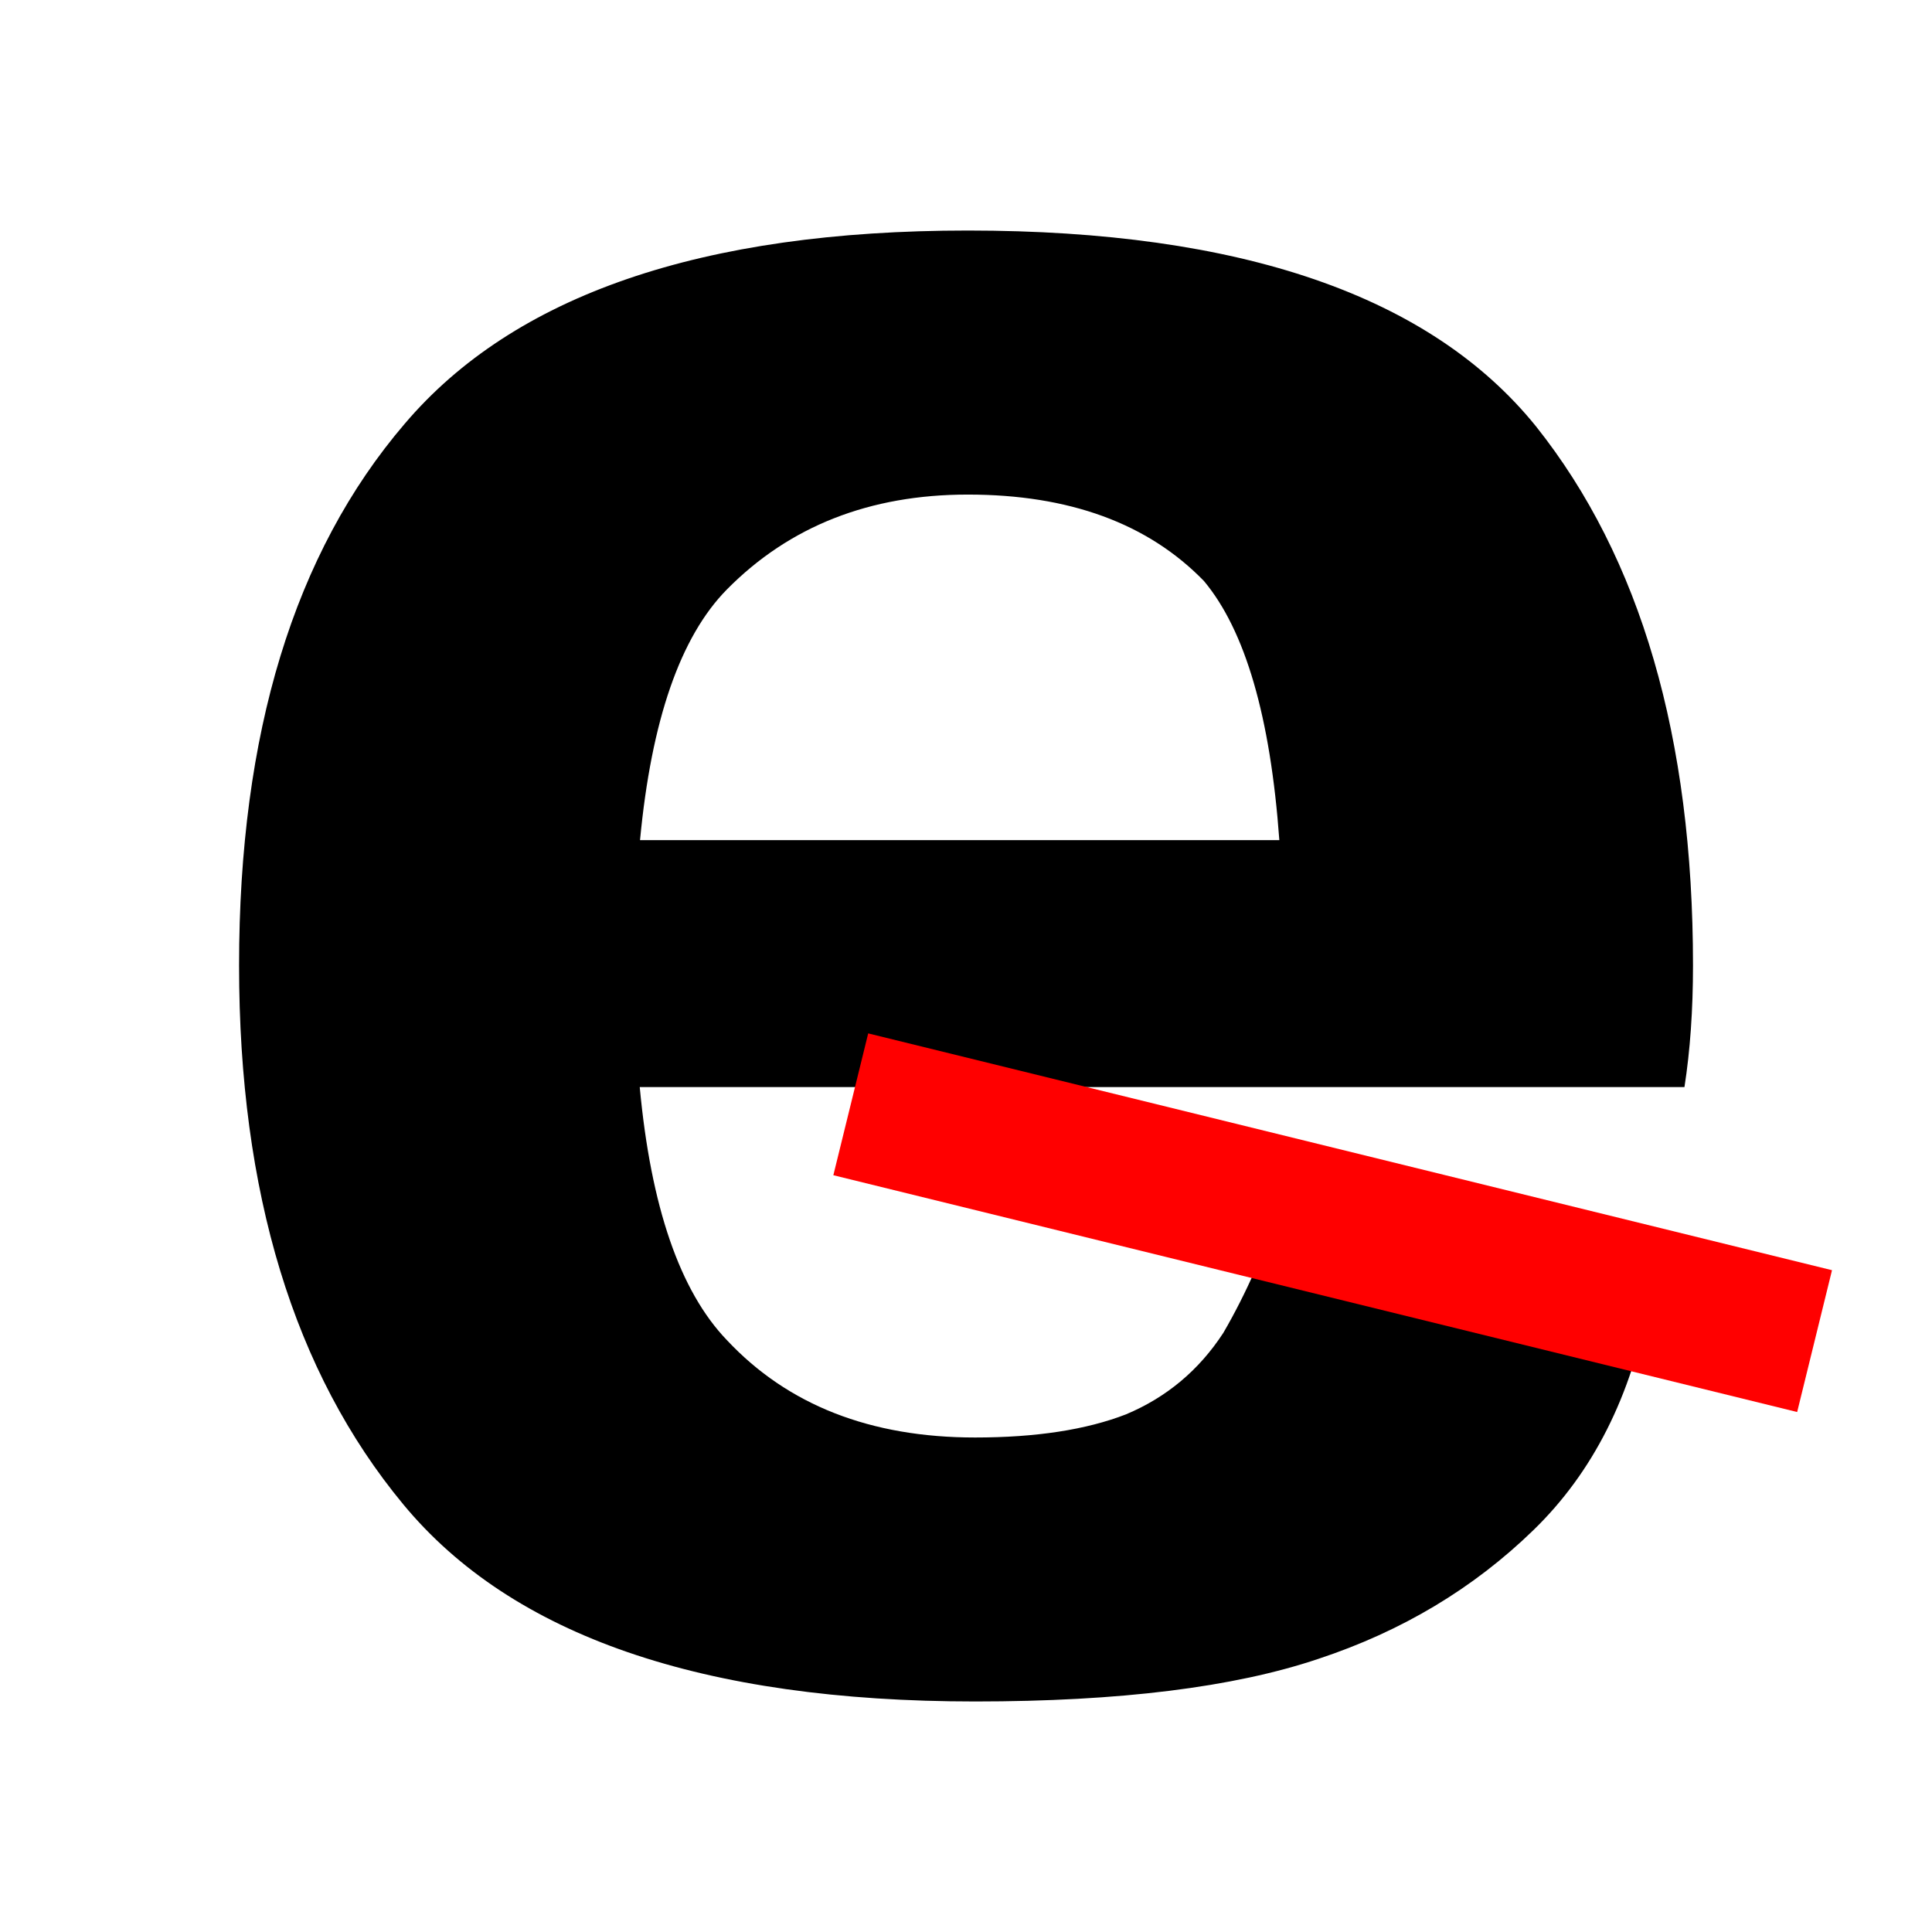
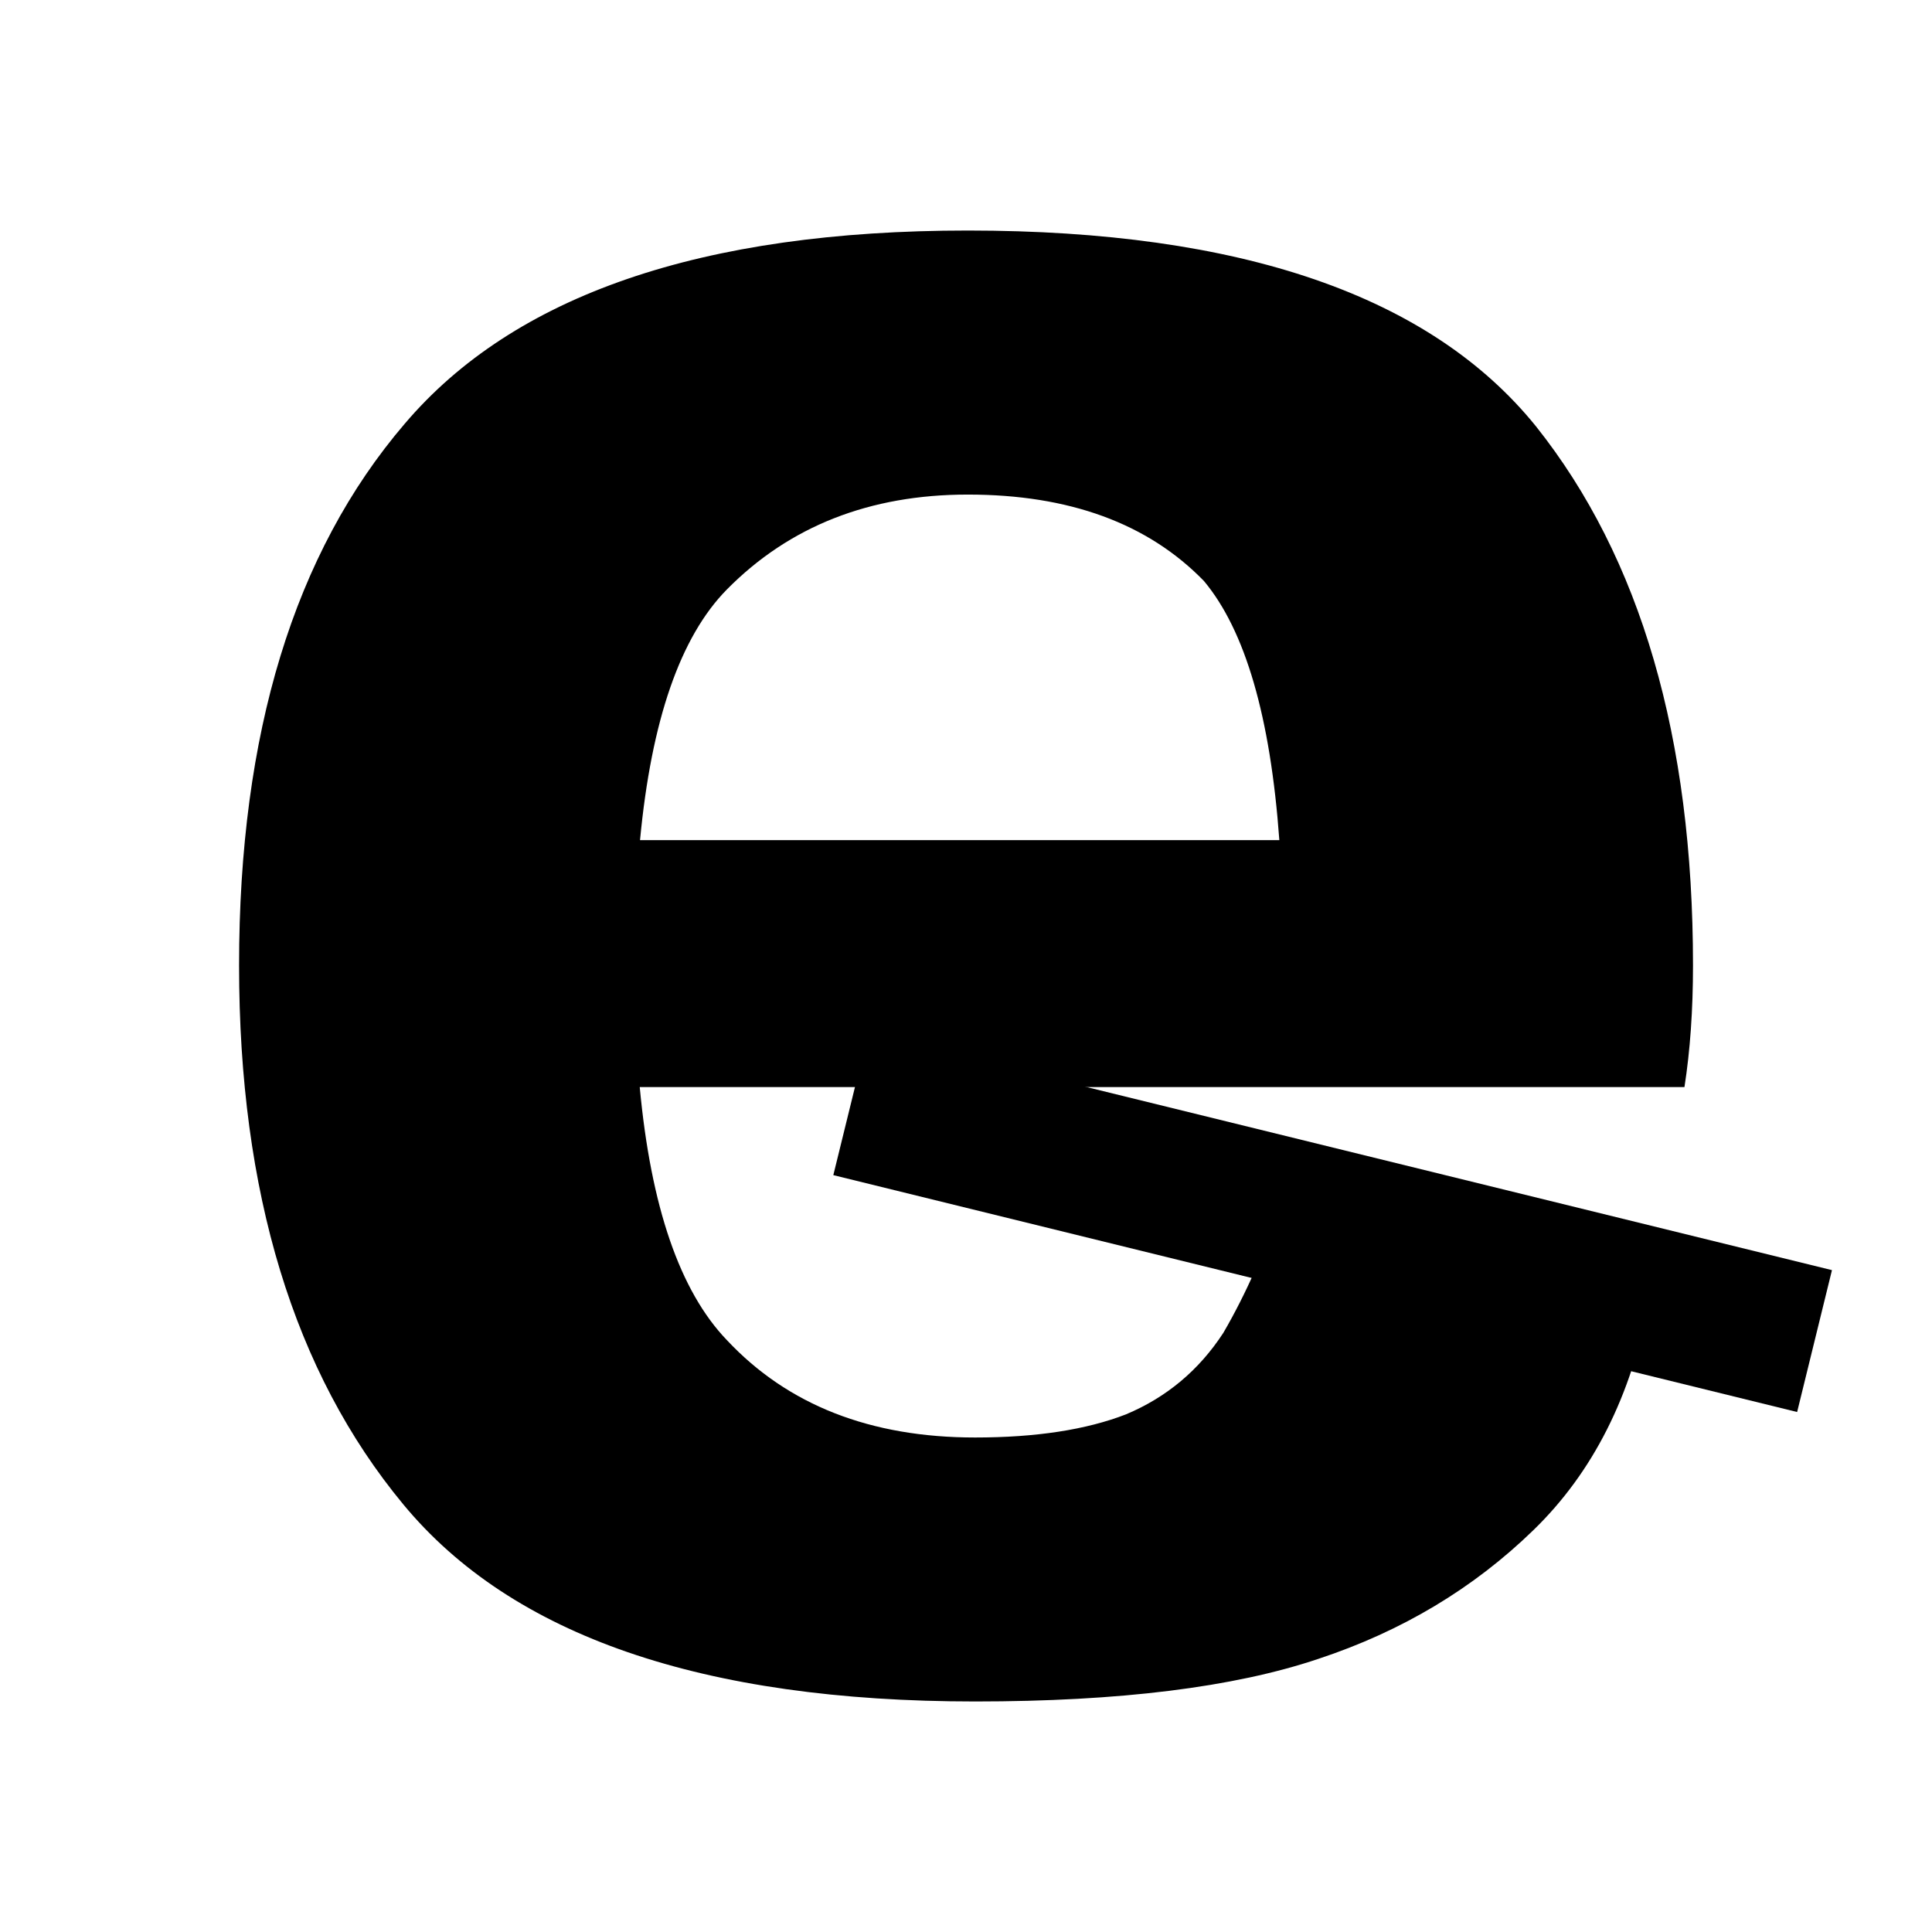
<svg xmlns="http://www.w3.org/2000/svg" width="26.458mm" height="26.458mm" viewBox="0 0 26.458 26.458" version="1.1" id="svg1">
  <defs id="defs1">
    </defs>
  <g id="layer1">
-     <path d="M 0,0" id="path2" />
    <path id="path9" style="font-weight:bold;font-size:33.324px;line-height:0.8;font-family:Anybody;-inkscape-font-specification:'Anybody Bold';text-align:center;letter-spacing:8.886px;text-anchor:middle;stroke-width:2;stroke-linejoin:bevel;paint-order:markers stroke fill" d="M 13.254 3.157 C 9.611 3.157 7.039 4.04 5.54 5.806 C 4.029 7.573 3.274 10.044 3.274 13.221 C 3.274 16.331 4.024 18.792 5.523 20.602 C 7.012 22.402 9.622 23.301 13.354 23.301 C 15.331 23.301 16.897 23.107 18.053 22.718 C 19.197 22.34 20.18 21.752 21.002 20.952 C 21.813 20.164 22.341 19.119 22.585 17.82 L 17.569 16.403 C 17.336 17.103 17.064 17.719 16.753 18.253 C 16.42 18.764 15.976 19.136 15.42 19.369 C 14.876 19.58 14.187 19.686 13.354 19.686 C 11.921 19.686 10.788 19.242 9.955 18.353 C 9.31 17.682 8.913 16.524 8.761 14.887 L 23.068 14.887 C 23.146 14.387 23.185 13.832 23.185 13.221 C 23.185 10.1 22.468 7.639 21.035 5.839 C 19.591 4.051 16.997 3.157 13.254 3.157 z M 13.254 6.773 C 14.642 6.773 15.72 7.167 16.487 7.956 C 17.053 8.633 17.398 9.816 17.52 11.505 L 8.765 11.505 C 8.92 9.865 9.316 8.72 9.955 8.072 C 10.81 7.206 11.91 6.773 13.254 6.773 z " />
-     <path style="fill:none;fill-rule:evenodd;stroke:#ff0000;stroke-width:2;stroke-linejoin:bevel;stroke-dasharray:none;stroke-opacity:1;paint-order:markers stroke fill" d="m 11.651,15.123 13.199,3.243" id="path1" />
+     <path d="m 11.889,14.152 -0.477,1.941 13.199,3.244 0.477,-1.943 z" id="path1" class="f-accent" />
  </g>
</svg>
